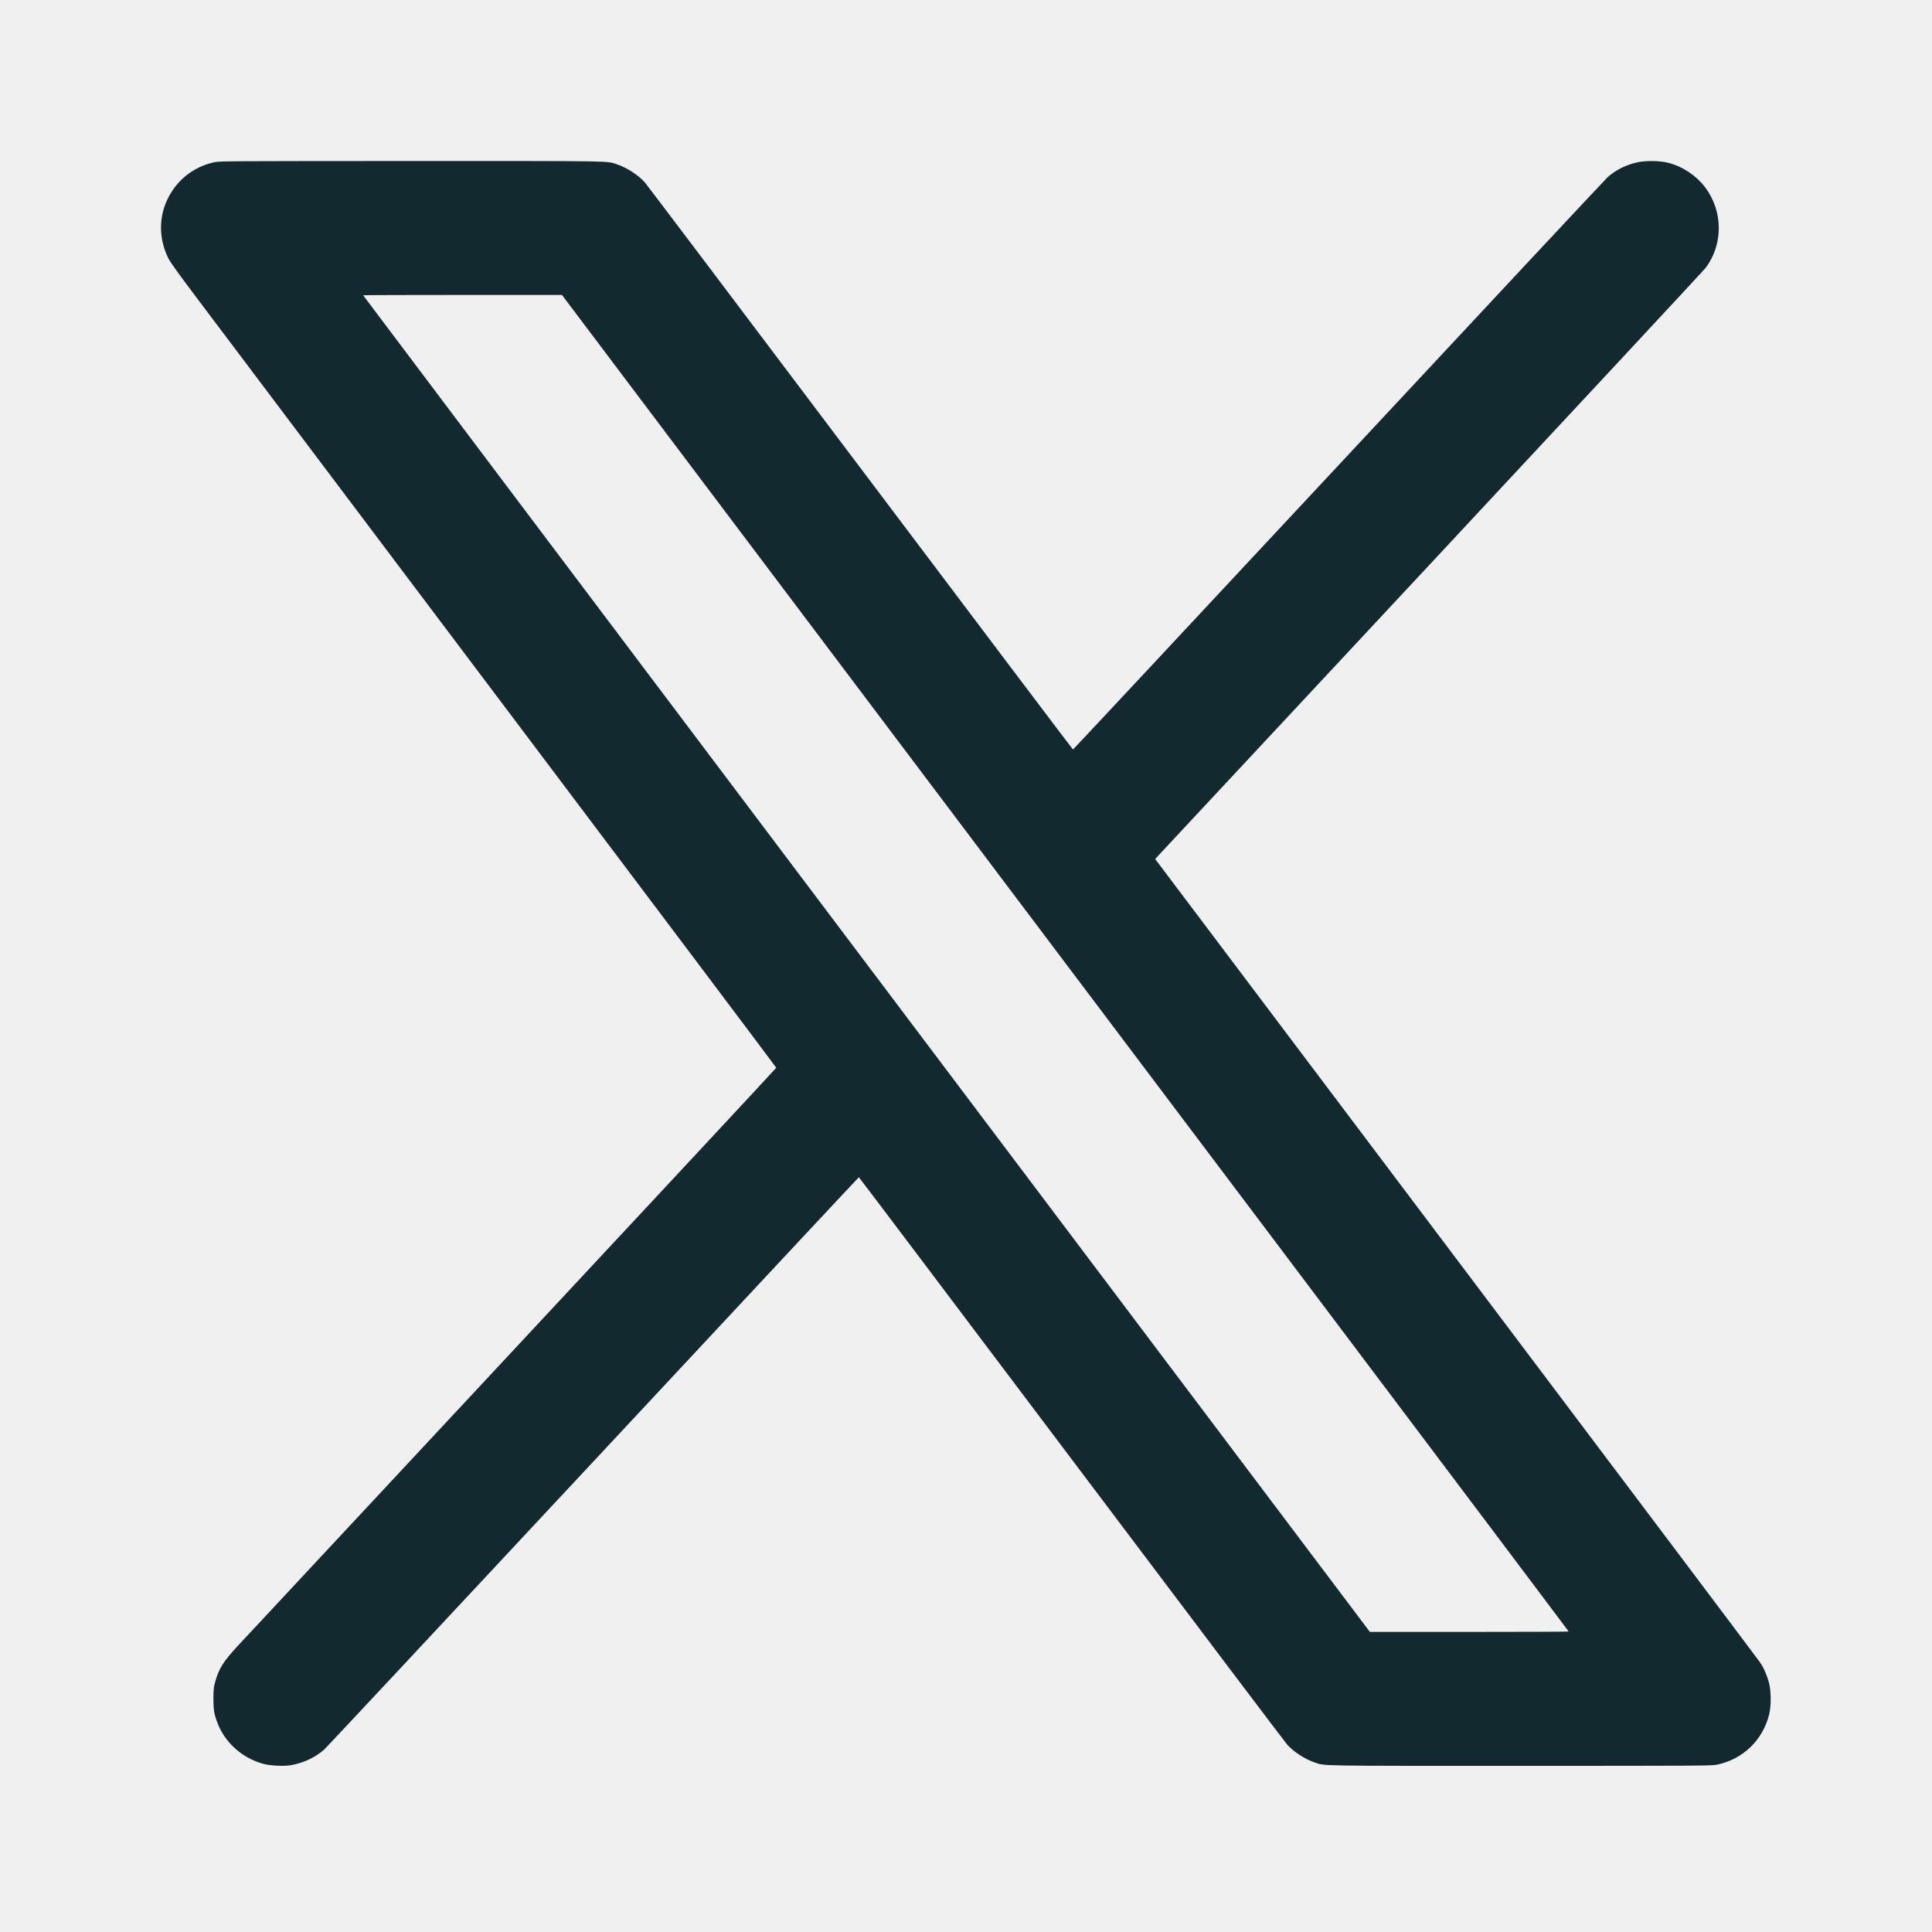
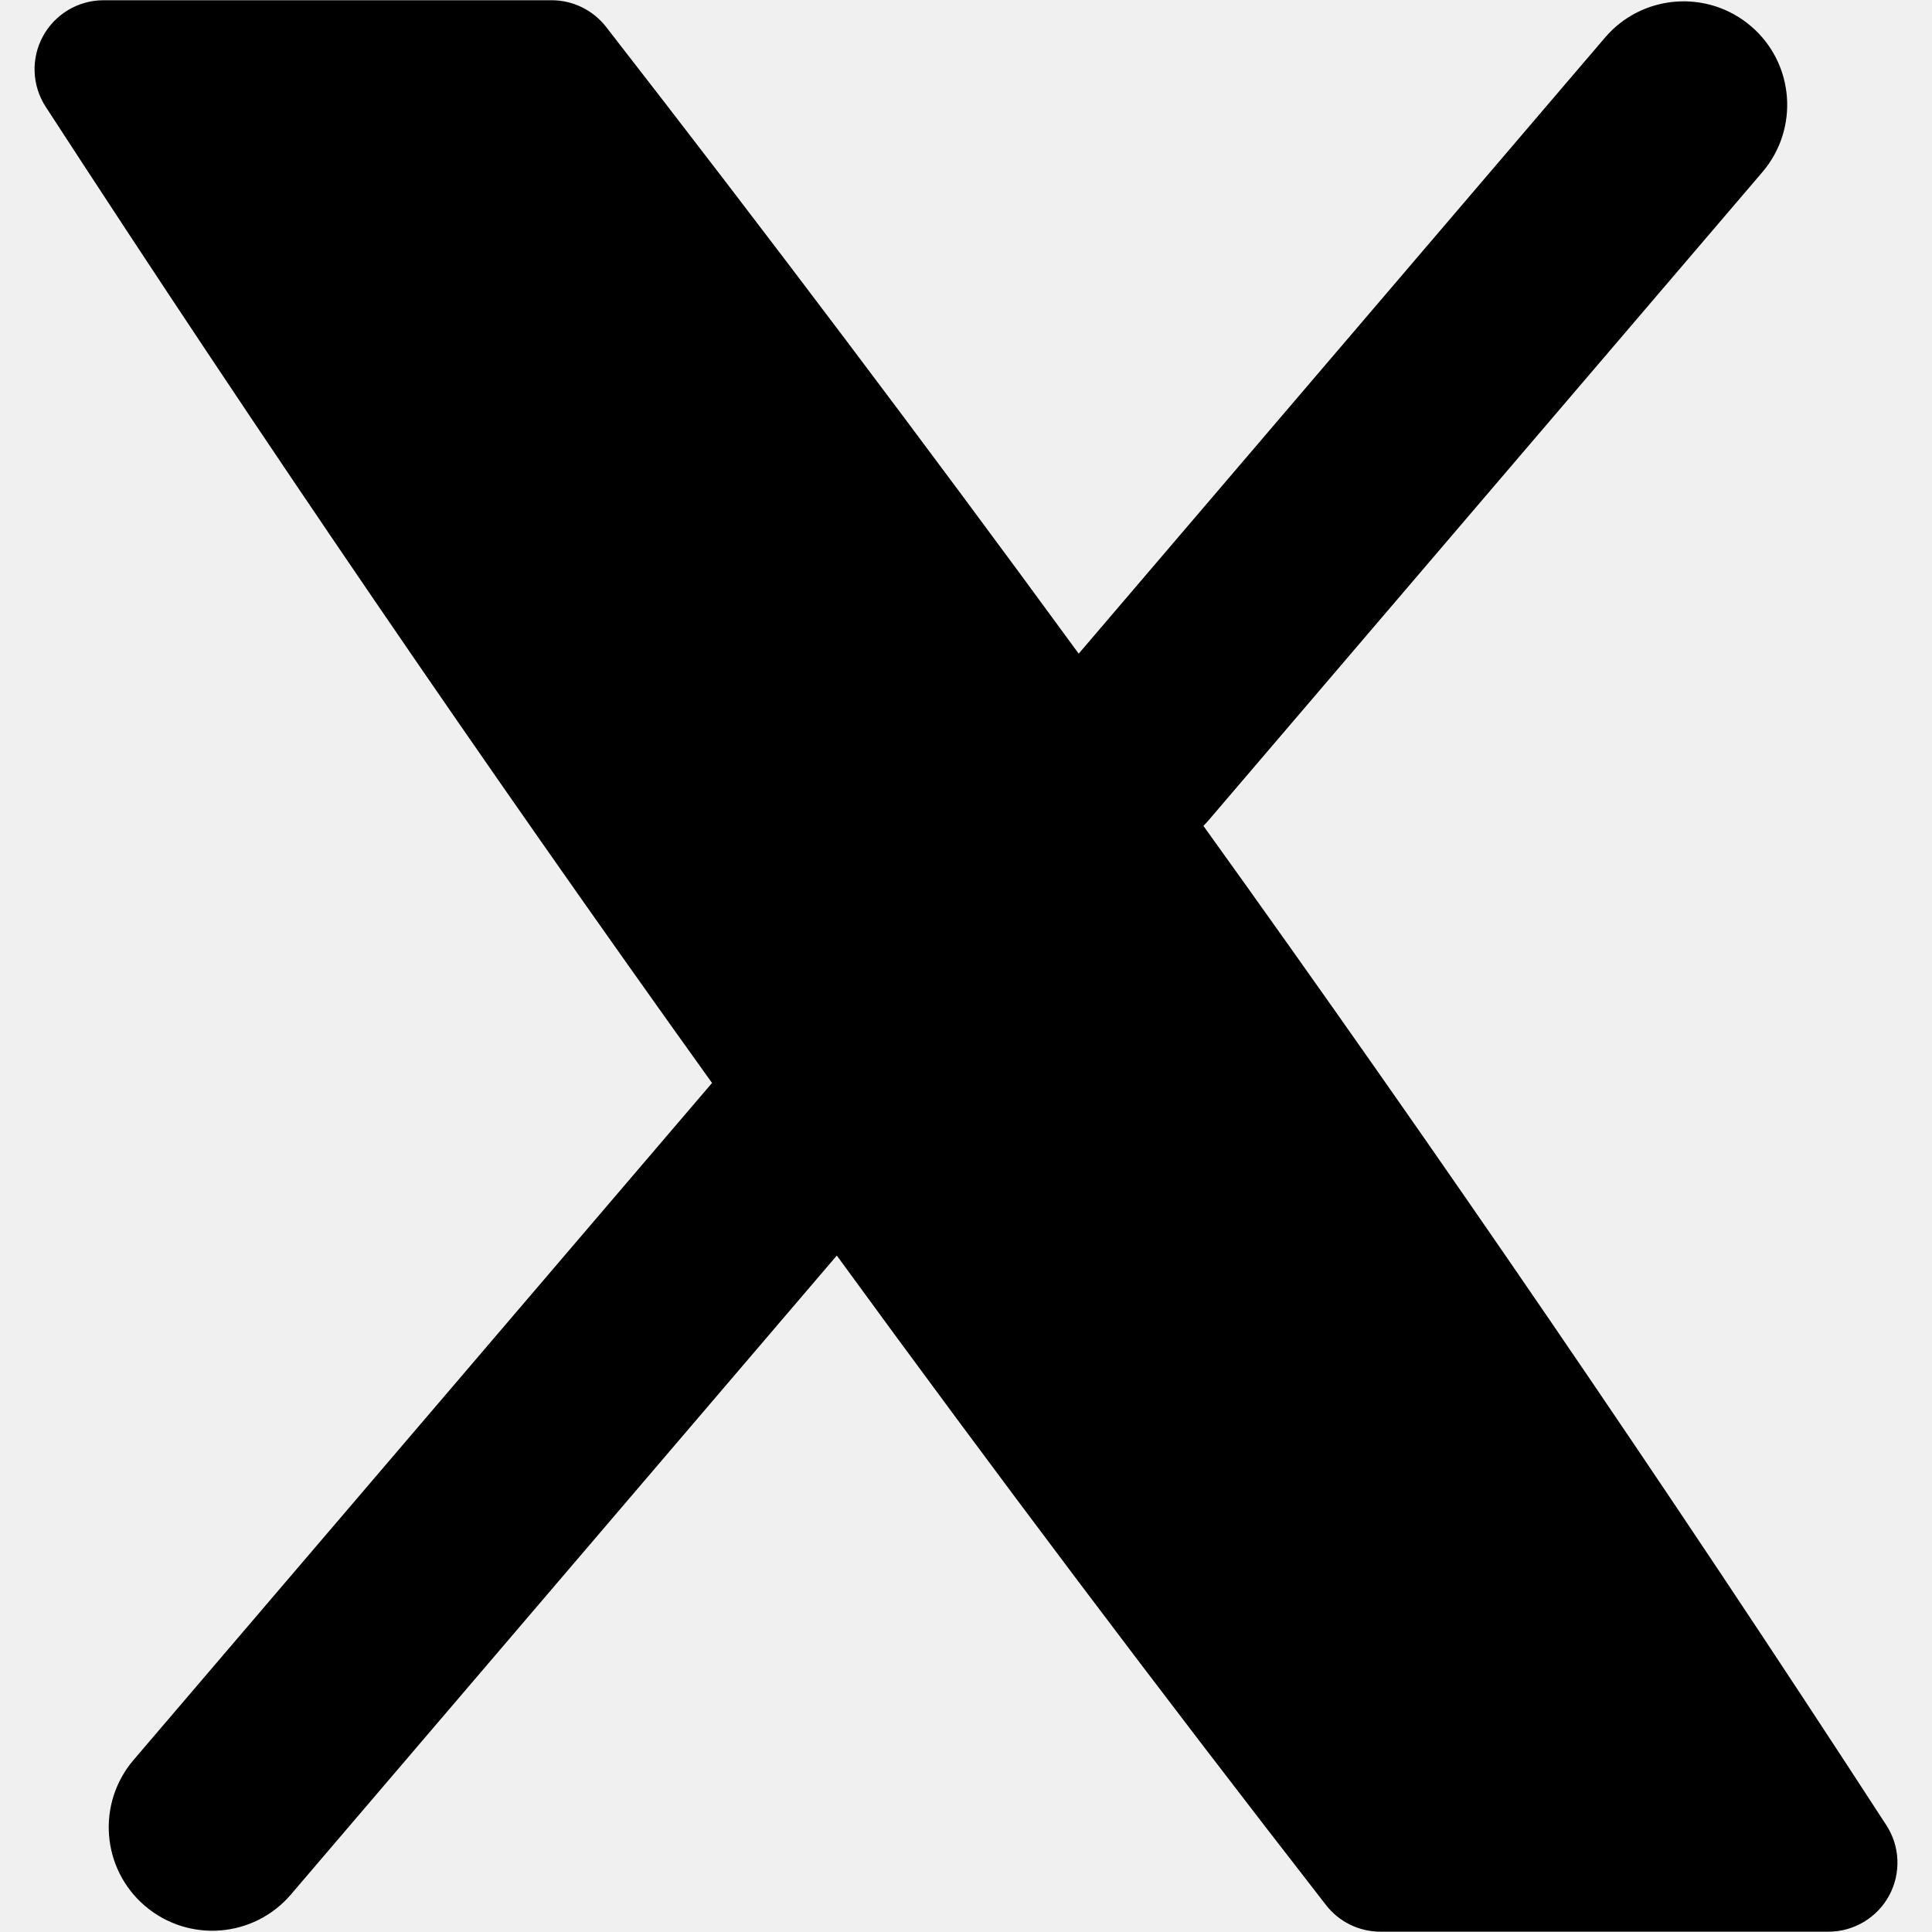
<svg xmlns="http://www.w3.org/2000/svg" width="24" height="24" viewBox="0 0 24 24" fill="none">
-   <path fill-rule="evenodd" clip-rule="evenodd" d="M2.663 2.015C2.447 2.062 2.261 2.187 2.14 2.37C1.972 2.623 1.954 2.932 2.092 3.211C2.113 3.254 2.223 3.407 2.443 3.699C2.619 3.933 4.311 6.179 6.203 8.691C8.095 11.202 9.643 13.26 9.643 13.264C9.643 13.268 8.169 14.852 6.367 16.784C4.565 18.717 3.032 20.361 2.96 20.439C2.775 20.638 2.719 20.726 2.673 20.893C2.654 20.963 2.652 20.986 2.651 21.1C2.651 21.24 2.66 21.296 2.703 21.407C2.796 21.647 3.004 21.834 3.259 21.908C3.346 21.934 3.522 21.944 3.612 21.928C3.77 21.901 3.919 21.831 4.032 21.729C4.055 21.708 5.557 20.101 7.369 18.158C9.181 16.214 10.666 14.624 10.669 14.624C10.672 14.624 11.861 16.2 13.311 18.125C14.761 20.05 15.966 21.646 15.989 21.671C16.07 21.762 16.207 21.851 16.327 21.892C16.465 21.939 16.3 21.936 18.886 21.936C21.172 21.936 21.262 21.935 21.331 21.921C21.651 21.854 21.897 21.618 21.977 21.298C22.003 21.195 22.002 21.009 21.976 20.908C21.951 20.812 21.913 20.724 21.866 20.654C21.845 20.622 20.145 18.363 18.088 15.633L14.35 10.671L14.396 10.621C14.421 10.594 15.95 8.954 17.794 6.977C19.638 4.999 21.165 3.358 21.187 3.329C21.407 3.037 21.406 2.628 21.185 2.331C21.076 2.185 20.909 2.072 20.731 2.024C20.634 1.997 20.453 1.993 20.351 2.014C20.204 2.044 20.066 2.113 19.966 2.206C19.938 2.231 18.435 3.84 16.625 5.782C14.815 7.723 13.332 9.311 13.329 9.311C13.326 9.311 12.137 7.736 10.687 5.811C9.237 3.886 8.032 2.29 8.009 2.264C7.928 2.174 7.791 2.085 7.671 2.044C7.533 1.997 7.699 2 5.108 2C2.842 2.001 2.728 2.001 2.663 2.015ZM4.511 3.668C4.511 3.67 7.325 7.407 10.764 11.972L17.017 20.272H18.252C18.931 20.272 19.487 20.27 19.487 20.267C19.487 20.265 17.996 18.284 16.174 15.865C14.351 13.447 11.537 9.712 9.921 7.566L6.981 3.664H5.746C5.067 3.664 4.511 3.666 4.511 3.668Z" fill="#132930" />
+   <g clip-path="url(#clip0_3_799)">
+     <path fill-rule="evenodd" clip-rule="evenodd" d="M1.287 0.003C0.972 0.003 0.683 0.175 0.533 0.452C0.383 0.728 0.397 1.064 0.568 1.327C3.241 5.442 5.999 9.481 8.845 13.453L1.659 21.863C1.198 22.404 1.261 23.215 1.801 23.676C2.341 24.137 3.153 24.074 3.614 23.534L10.395 15.597C12.378 18.317 14.403 21.005 16.472 23.665C16.634 23.874 16.884 23.996 17.148 23.996H22.714C23.028 23.996 23.317 23.824 23.467 23.548C23.617 23.272 23.604 22.935 23.432 22.672C20.695 18.458 17.868 14.323 14.949 10.259C14.972 10.236 14.995 10.212 15.016 10.187L21.893 2.138C22.354 1.598 22.291 0.786 21.751 0.325C21.211 -0.136 20.399 -0.073 19.938 0.467L13.4 8.12C11.483 5.497 9.526 2.902 7.529 0.334C7.366 0.125 7.117 0.003 6.852 0.003H1.287Z" fill="black" />
+   </g>
+   <defs>
+     <clipPath id="clip0_3_799">
+       <rect width="24" height="24" fill="white" />
+     </clipPath>
+   </defs>
</svg>
